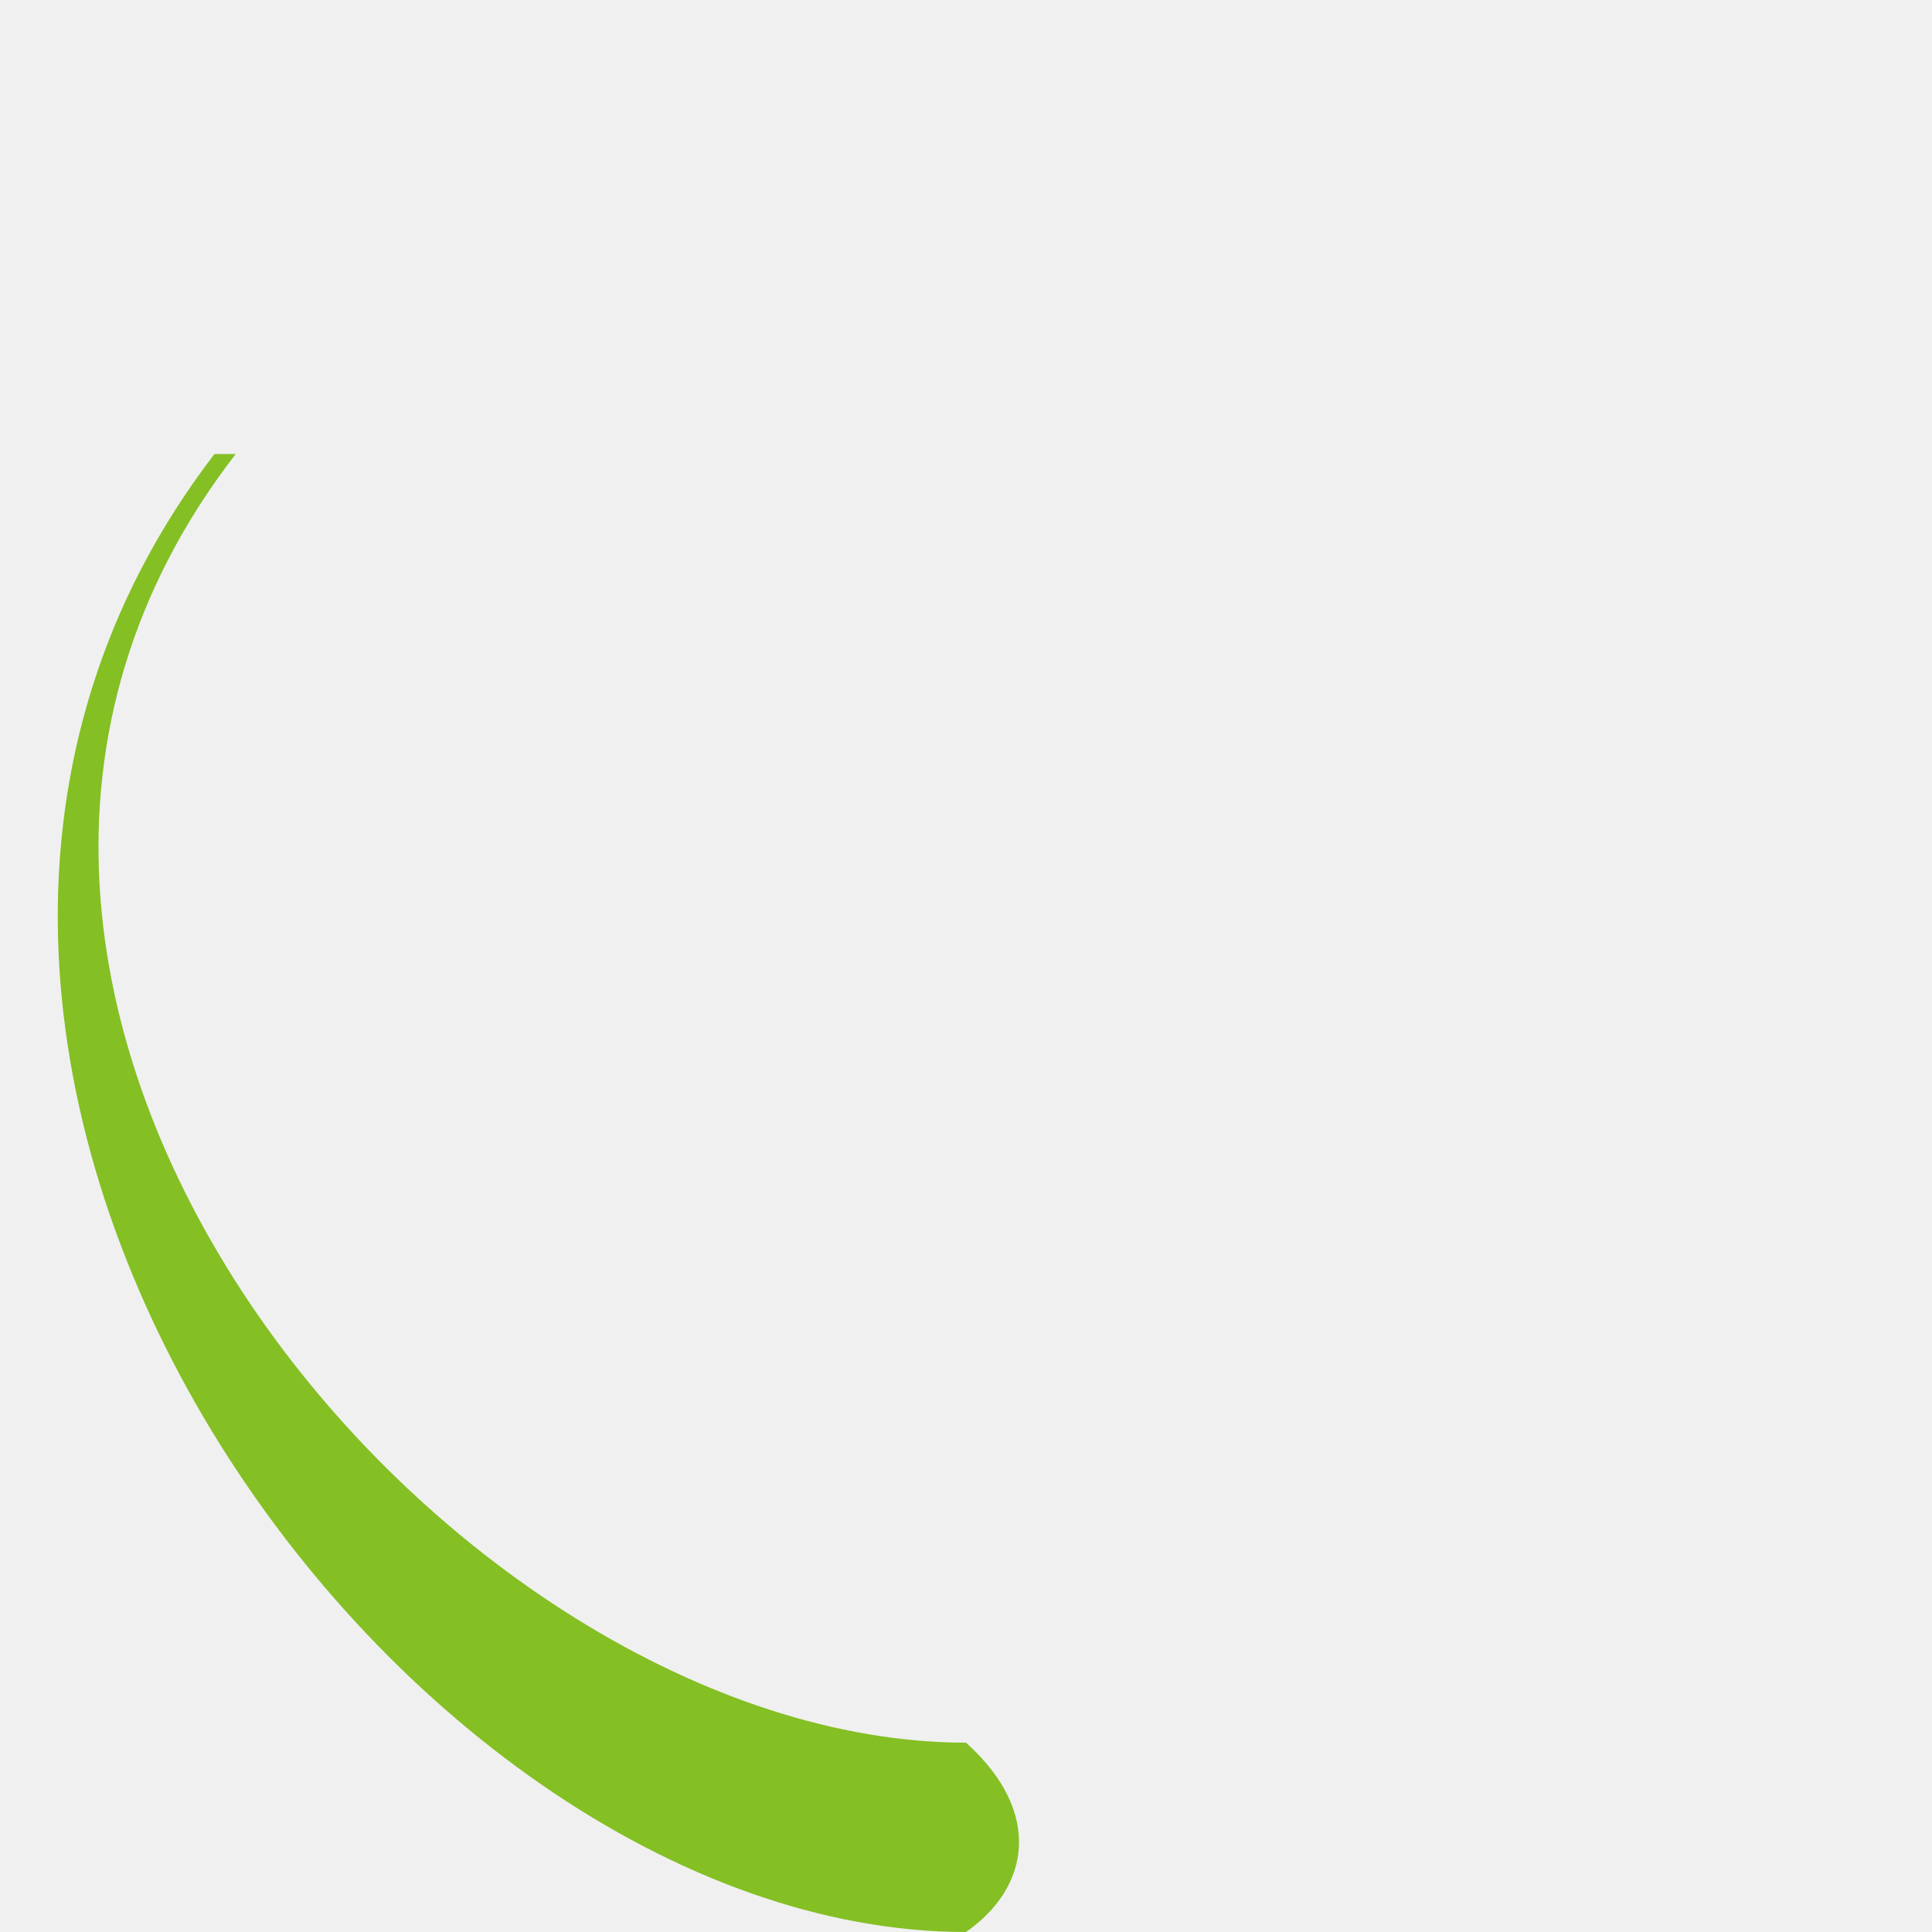
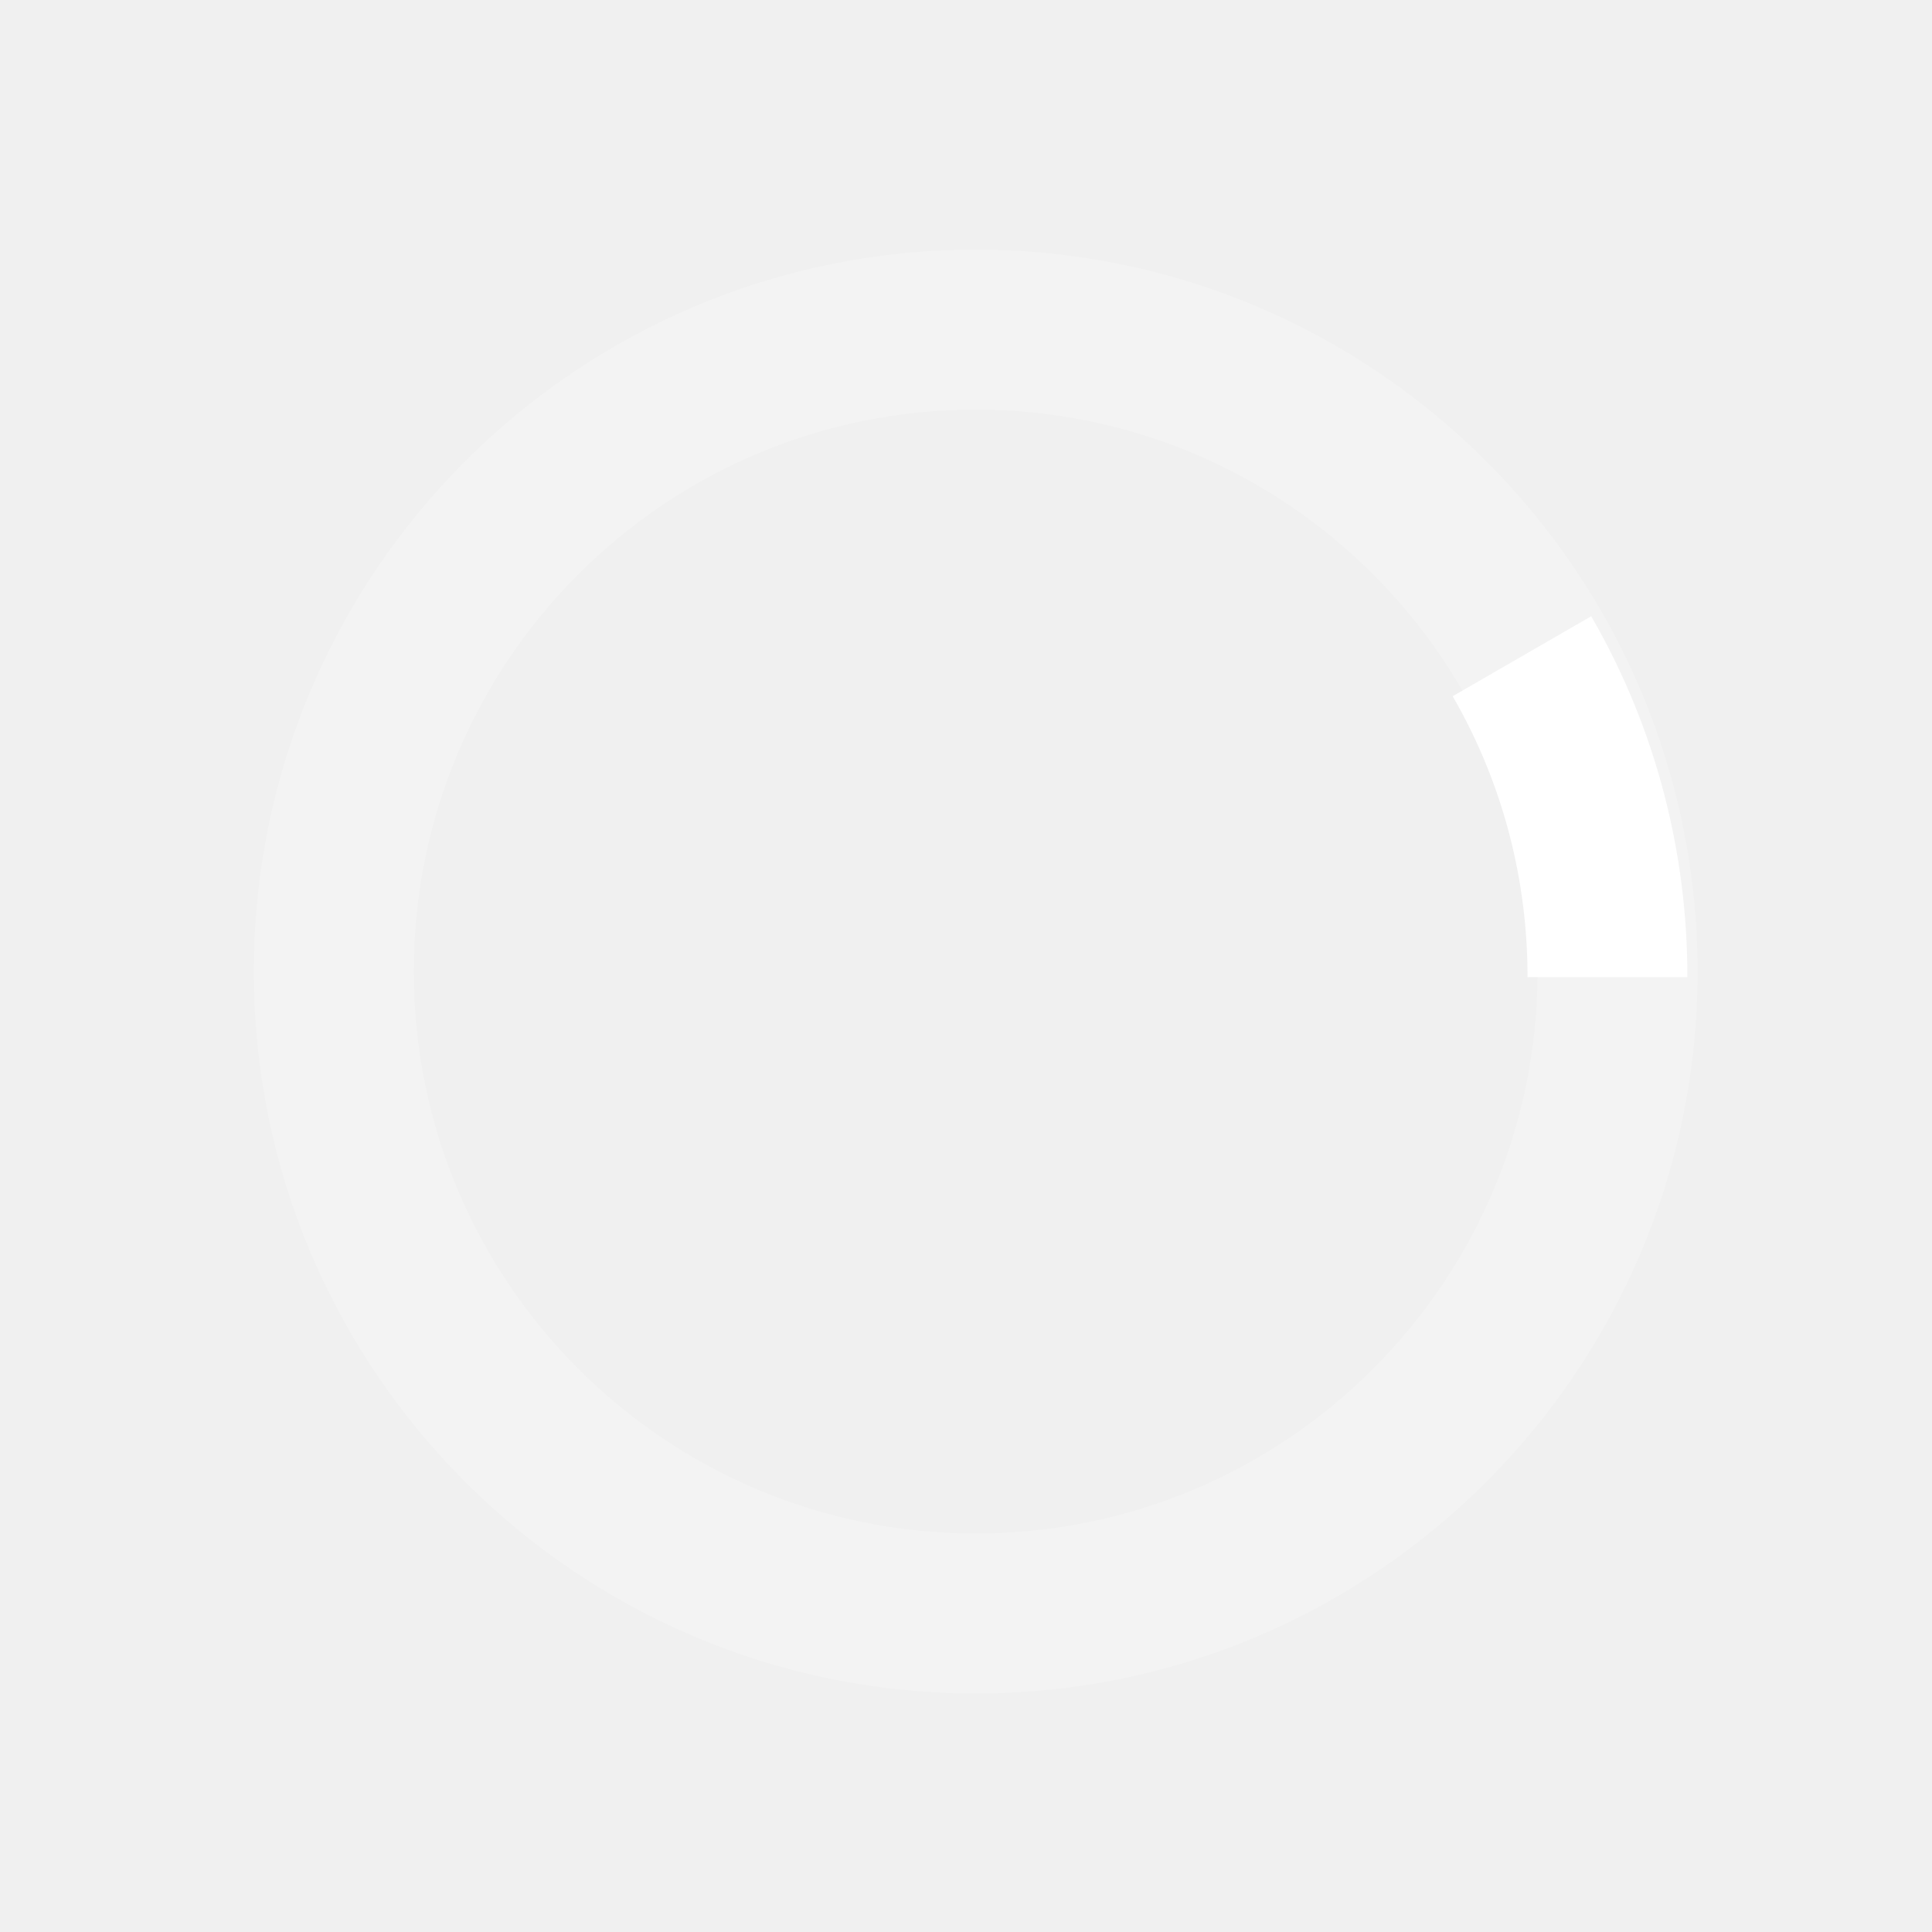
- <svg xmlns="http://www.w3.org/2000/svg" version="1.1" id="Layer_1" x="0px" y="0px" viewBox="-649 -32 100 100" enable-background="new -649 -32 100 100" xml:space="preserve">
-   <path fill="#84BF24" d="M-599,58.2c-26.7,0-59.6-38.5-37.8-66.7h-1.1C-661.6,22.4-628.7,68-599,68C-595.7,65.7-595,61.8-599,58.2z" />
+ <svg xmlns="http://www.w3.org/2000/svg" version="1.1" id="loader-1" x="0px" y="0px" width="40px" height="40px" viewBox="0 0 40 40" enable-background="new 0 0 40 40" xml:space="preserve">
+   <path opacity="0.2" fill="#fff" d="M20.201,5.169c-8.254,0-14.946,6.692-14.946,14.946c0,8.255,6.692,14.946,14.946,14.946     s14.946-6.691,14.946-14.946C35.146,11.861,28.455,5.169,20.201,5.169z M20.201,31.749c-6.425,0-11.634-5.208-11.634-11.634     c0-6.425,5.209-11.634,11.634-11.634c6.425,0,11.633,5.209,11.633,11.634C31.834,26.541,26.626,31.749,20.201,31.749z" />
+   <path fill="#fff" d="M26.013,10.047l1.654-2.866c-2.198-1.272-4.743-2.012-7.466-2.012h0v3.312h0     C22.32,8.481,24.301,9.057,26.013,10.047z" transform="rotate(60 20 20)">
+     </path>
</svg>
